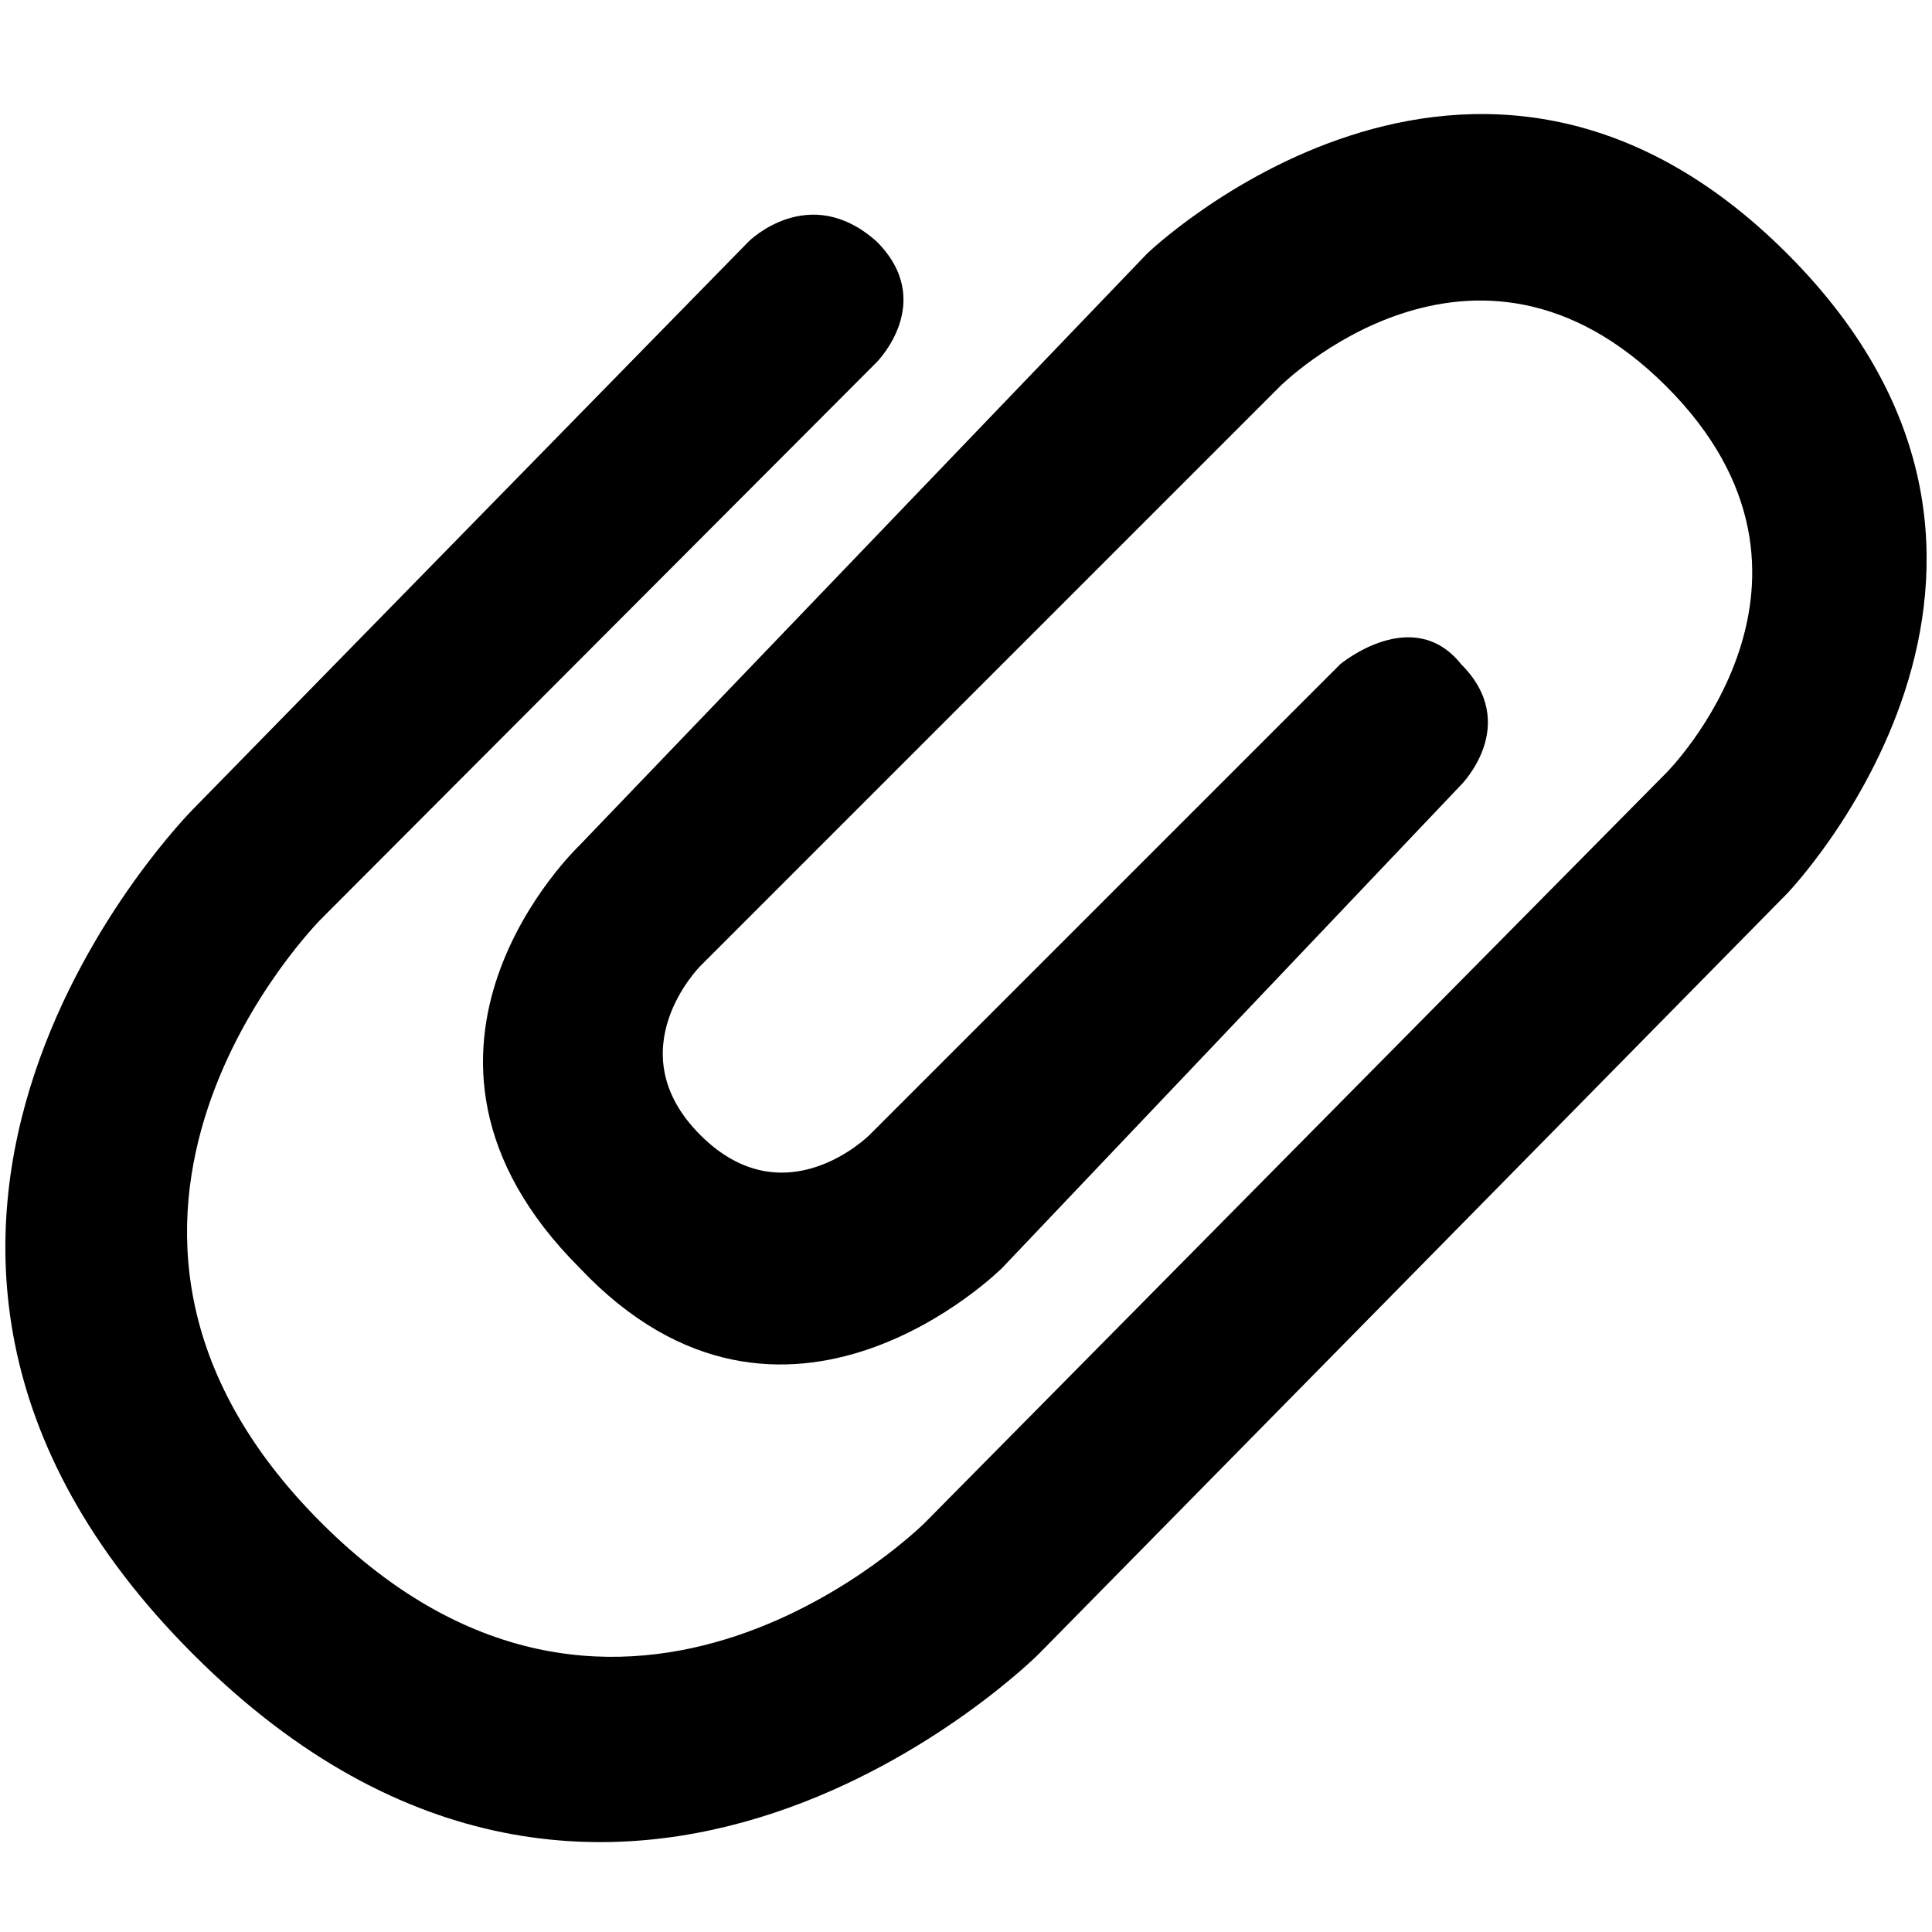
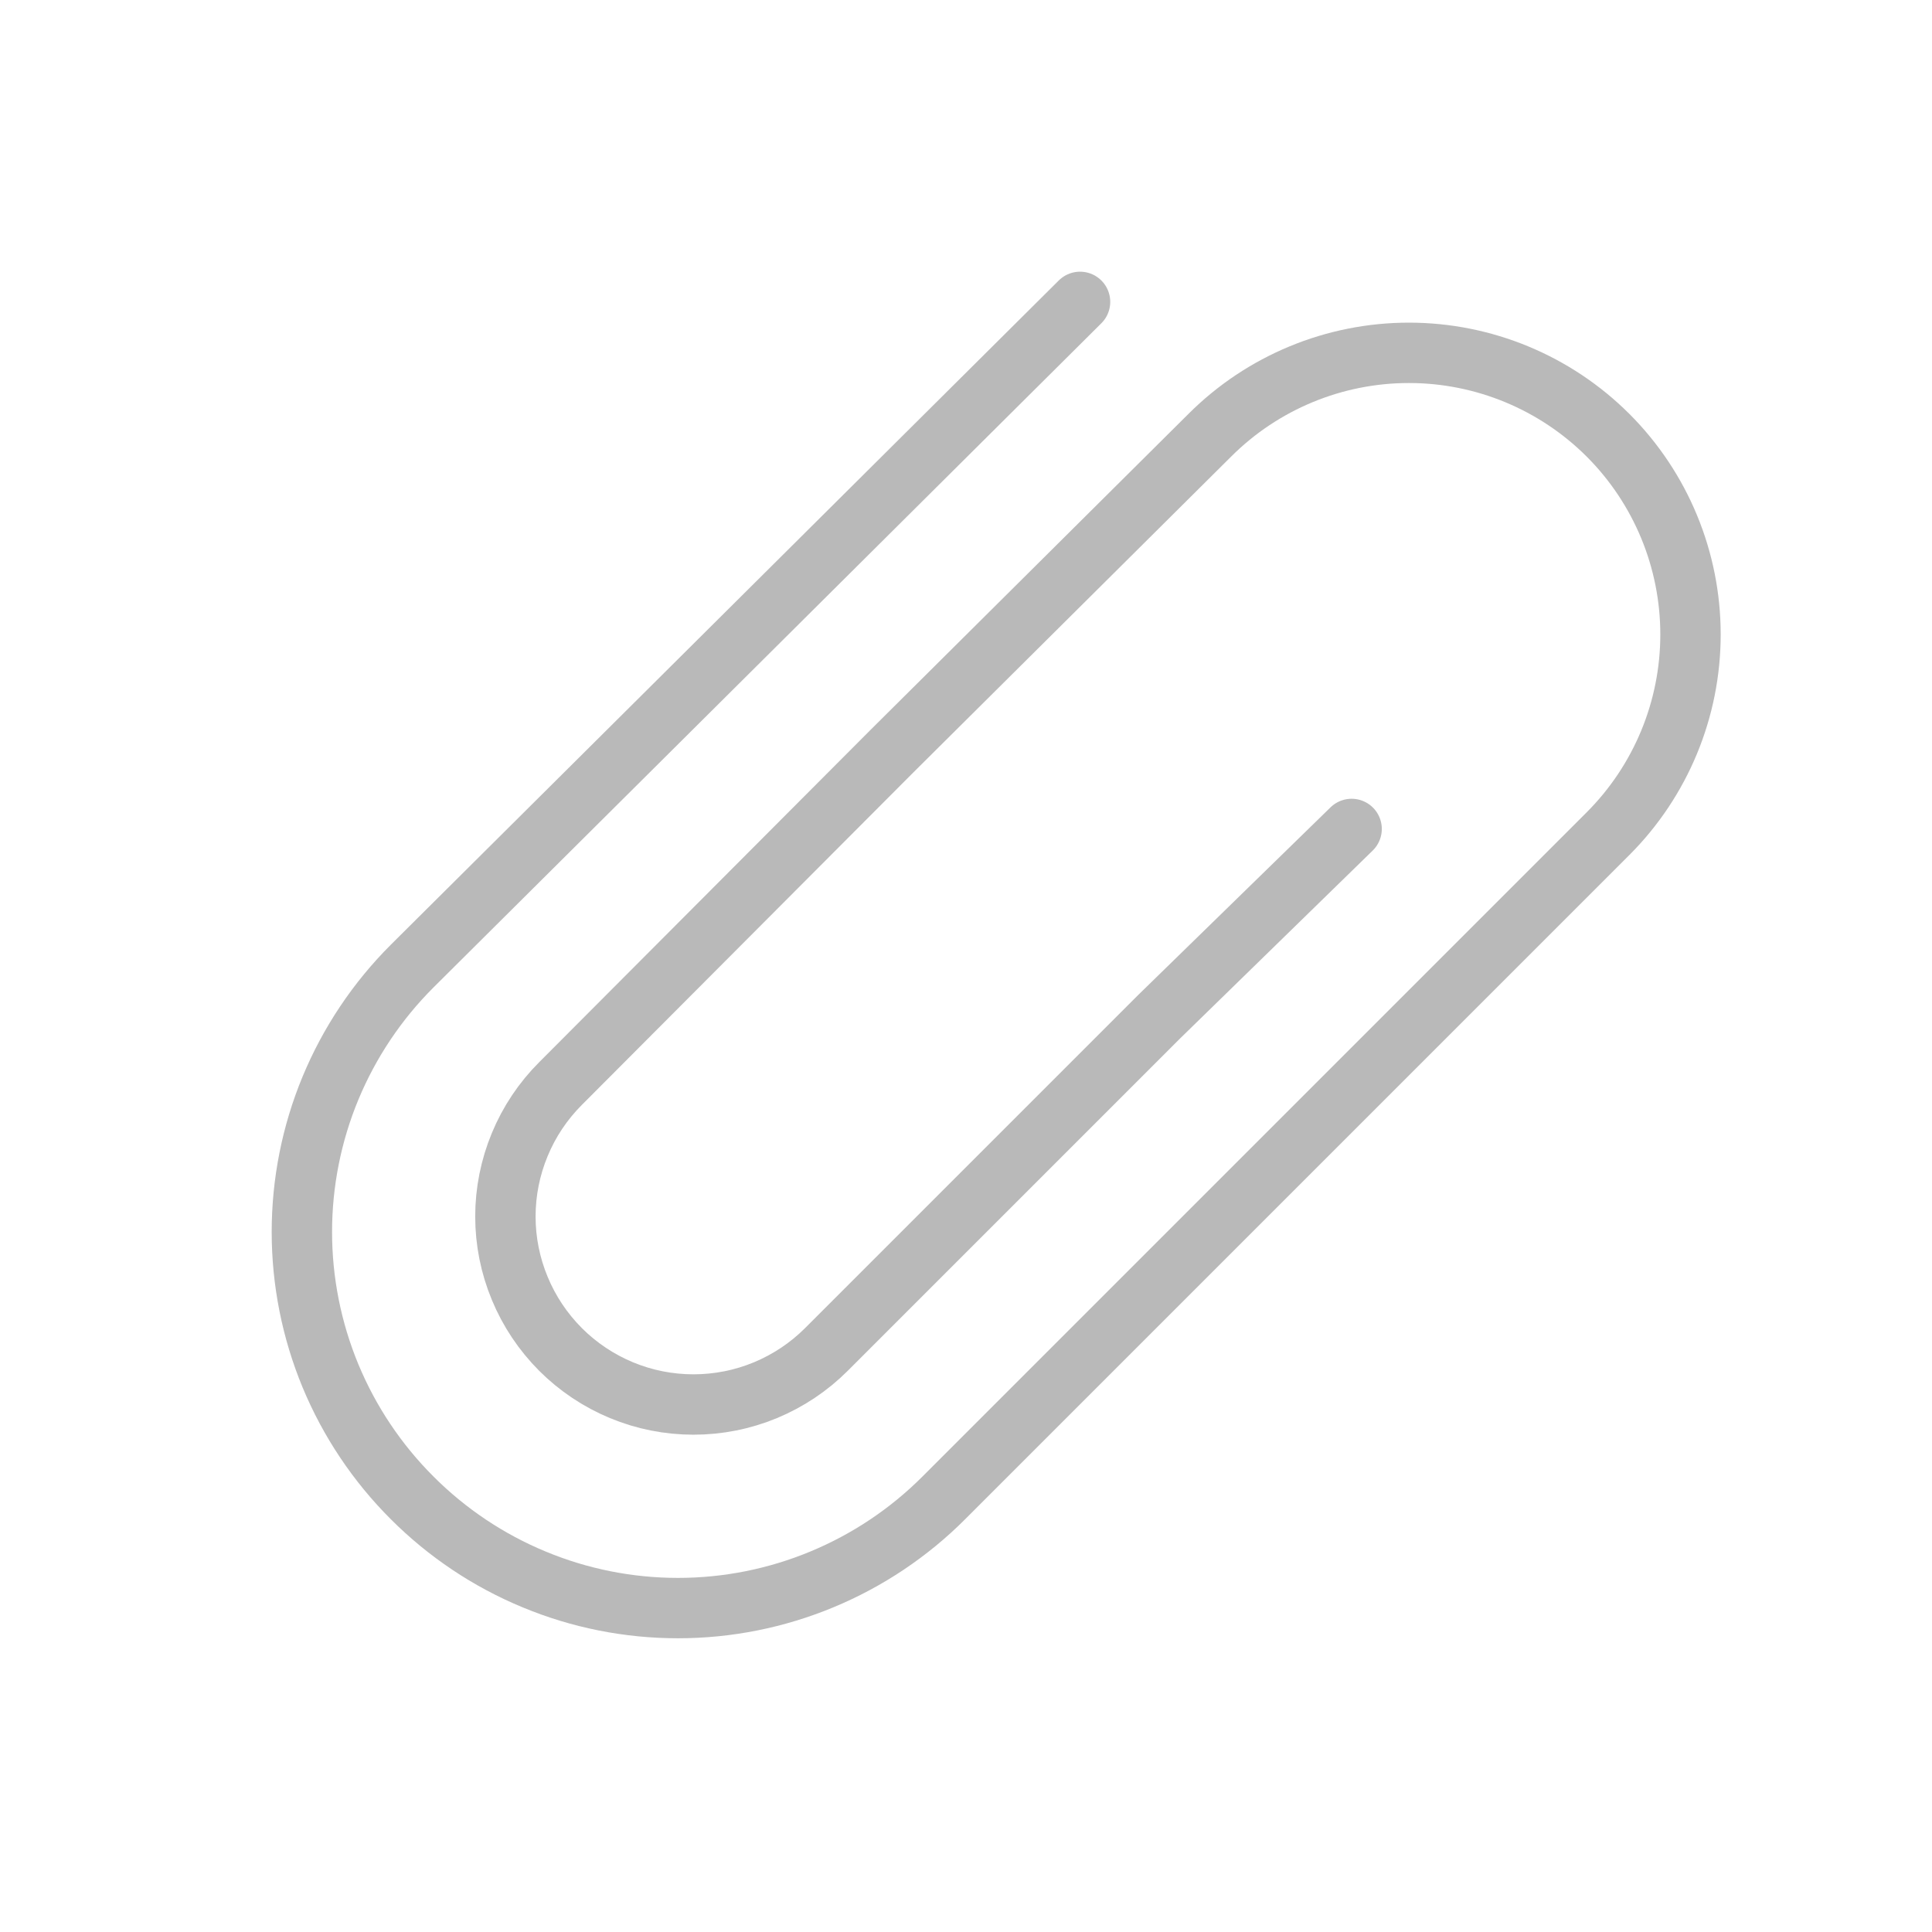
- <svg xmlns="http://www.w3.org/2000/svg" height="16" width="16">
-   <path d="M6.2 2s.5-.5 1.06 0c.5.5 0 1 0 1l-4.6 4.61s-2.5 2.5 0 5 5 0 5 0L13.8 6.4s1.6-1.6 0-3.2-3.2 0-3.2 0L5.8 8s-.7.7 0 1.4 1.4 0 1.4 0l3.9-3.9s.6-.5 1 0c.5.5 0 1 0 1l-3.8 4s-1.8 1.8-3.5 0C3 8.7 4.8 7 4.8 7l4.7-4.9s2.7-2.6 5.3 0c2.6 2.6 0 5.3 0 5.3l-6.2 6.3s-3.5 3.5-7 0 0-7 0-7z" />
+ <svg xmlns="http://www.w3.org/2000/svg" width="32" height="32" viewBox="0 0 32 32" fill="none">
+   <path d="M17.889 5L6.826 16.002C6.247 16.58 5.788 17.266 5.474 18.022C5.161 18.777 5 19.587 5 20.405C5 21.223 5.161 22.033 5.474 22.789C5.788 23.545 6.247 24.231 6.826 24.809C7.404 25.388 8.09 25.847 8.846 26.16C9.601 26.474 10.411 26.635 11.229 26.635C12.047 26.635 12.857 26.474 13.613 26.16C14.368 25.847 15.055 25.388 15.633 24.809L26.635 13.807C27.509 12.932 28 11.746 28 10.509C28 9.271 27.509 8.085 26.635 7.21C25.759 6.335 24.573 5.844 23.336 5.844C22.099 5.844 20.912 6.335 20.037 7.21L14.777 12.438L9.284 17.947C8.995 18.236 8.765 18.579 8.609 18.957C8.452 19.335 8.371 19.74 8.371 20.149C8.371 20.558 8.452 20.963 8.609 21.34C8.765 21.718 8.995 22.061 9.284 22.351C9.573 22.64 9.916 22.869 10.294 23.026C10.672 23.183 11.077 23.263 11.486 23.263C11.895 23.263 12.3 23.183 12.678 23.026C13.056 22.869 13.399 22.64 13.688 22.351L19.197 16.842L22.387 13.73" stroke="#B9B9B9" stroke-miterlimit="10" stroke-linecap="round" />
</svg>
